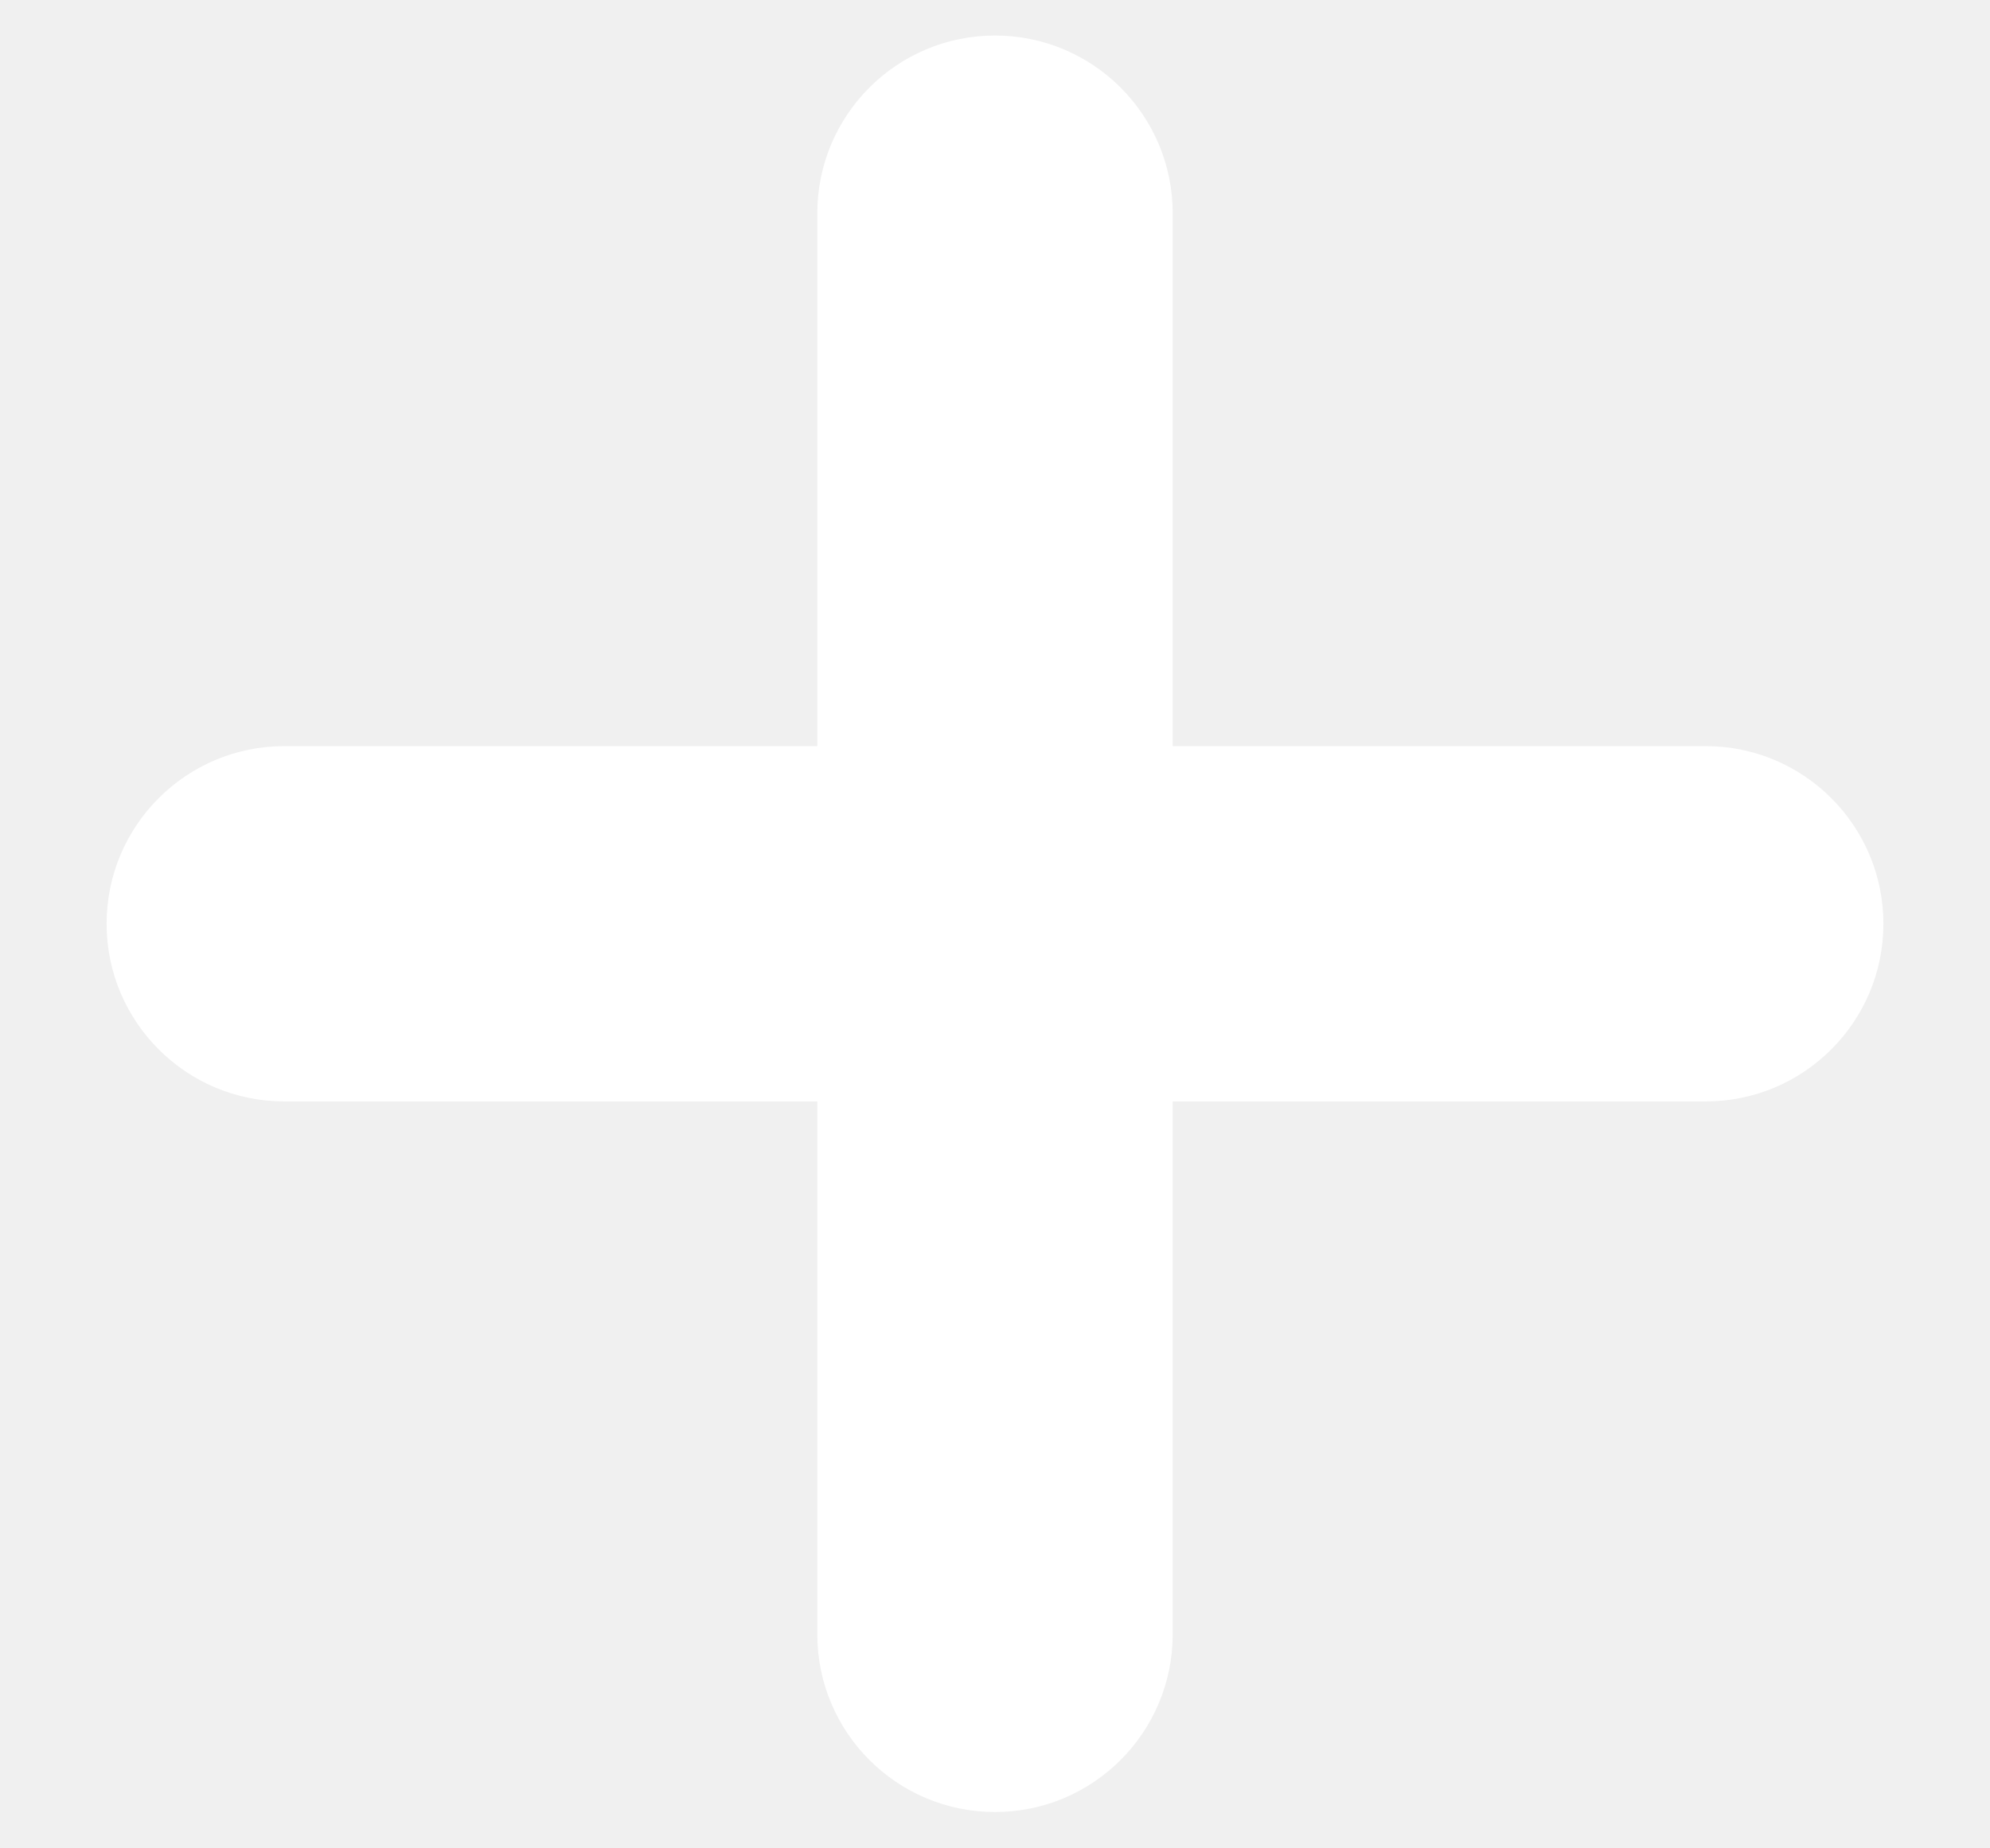
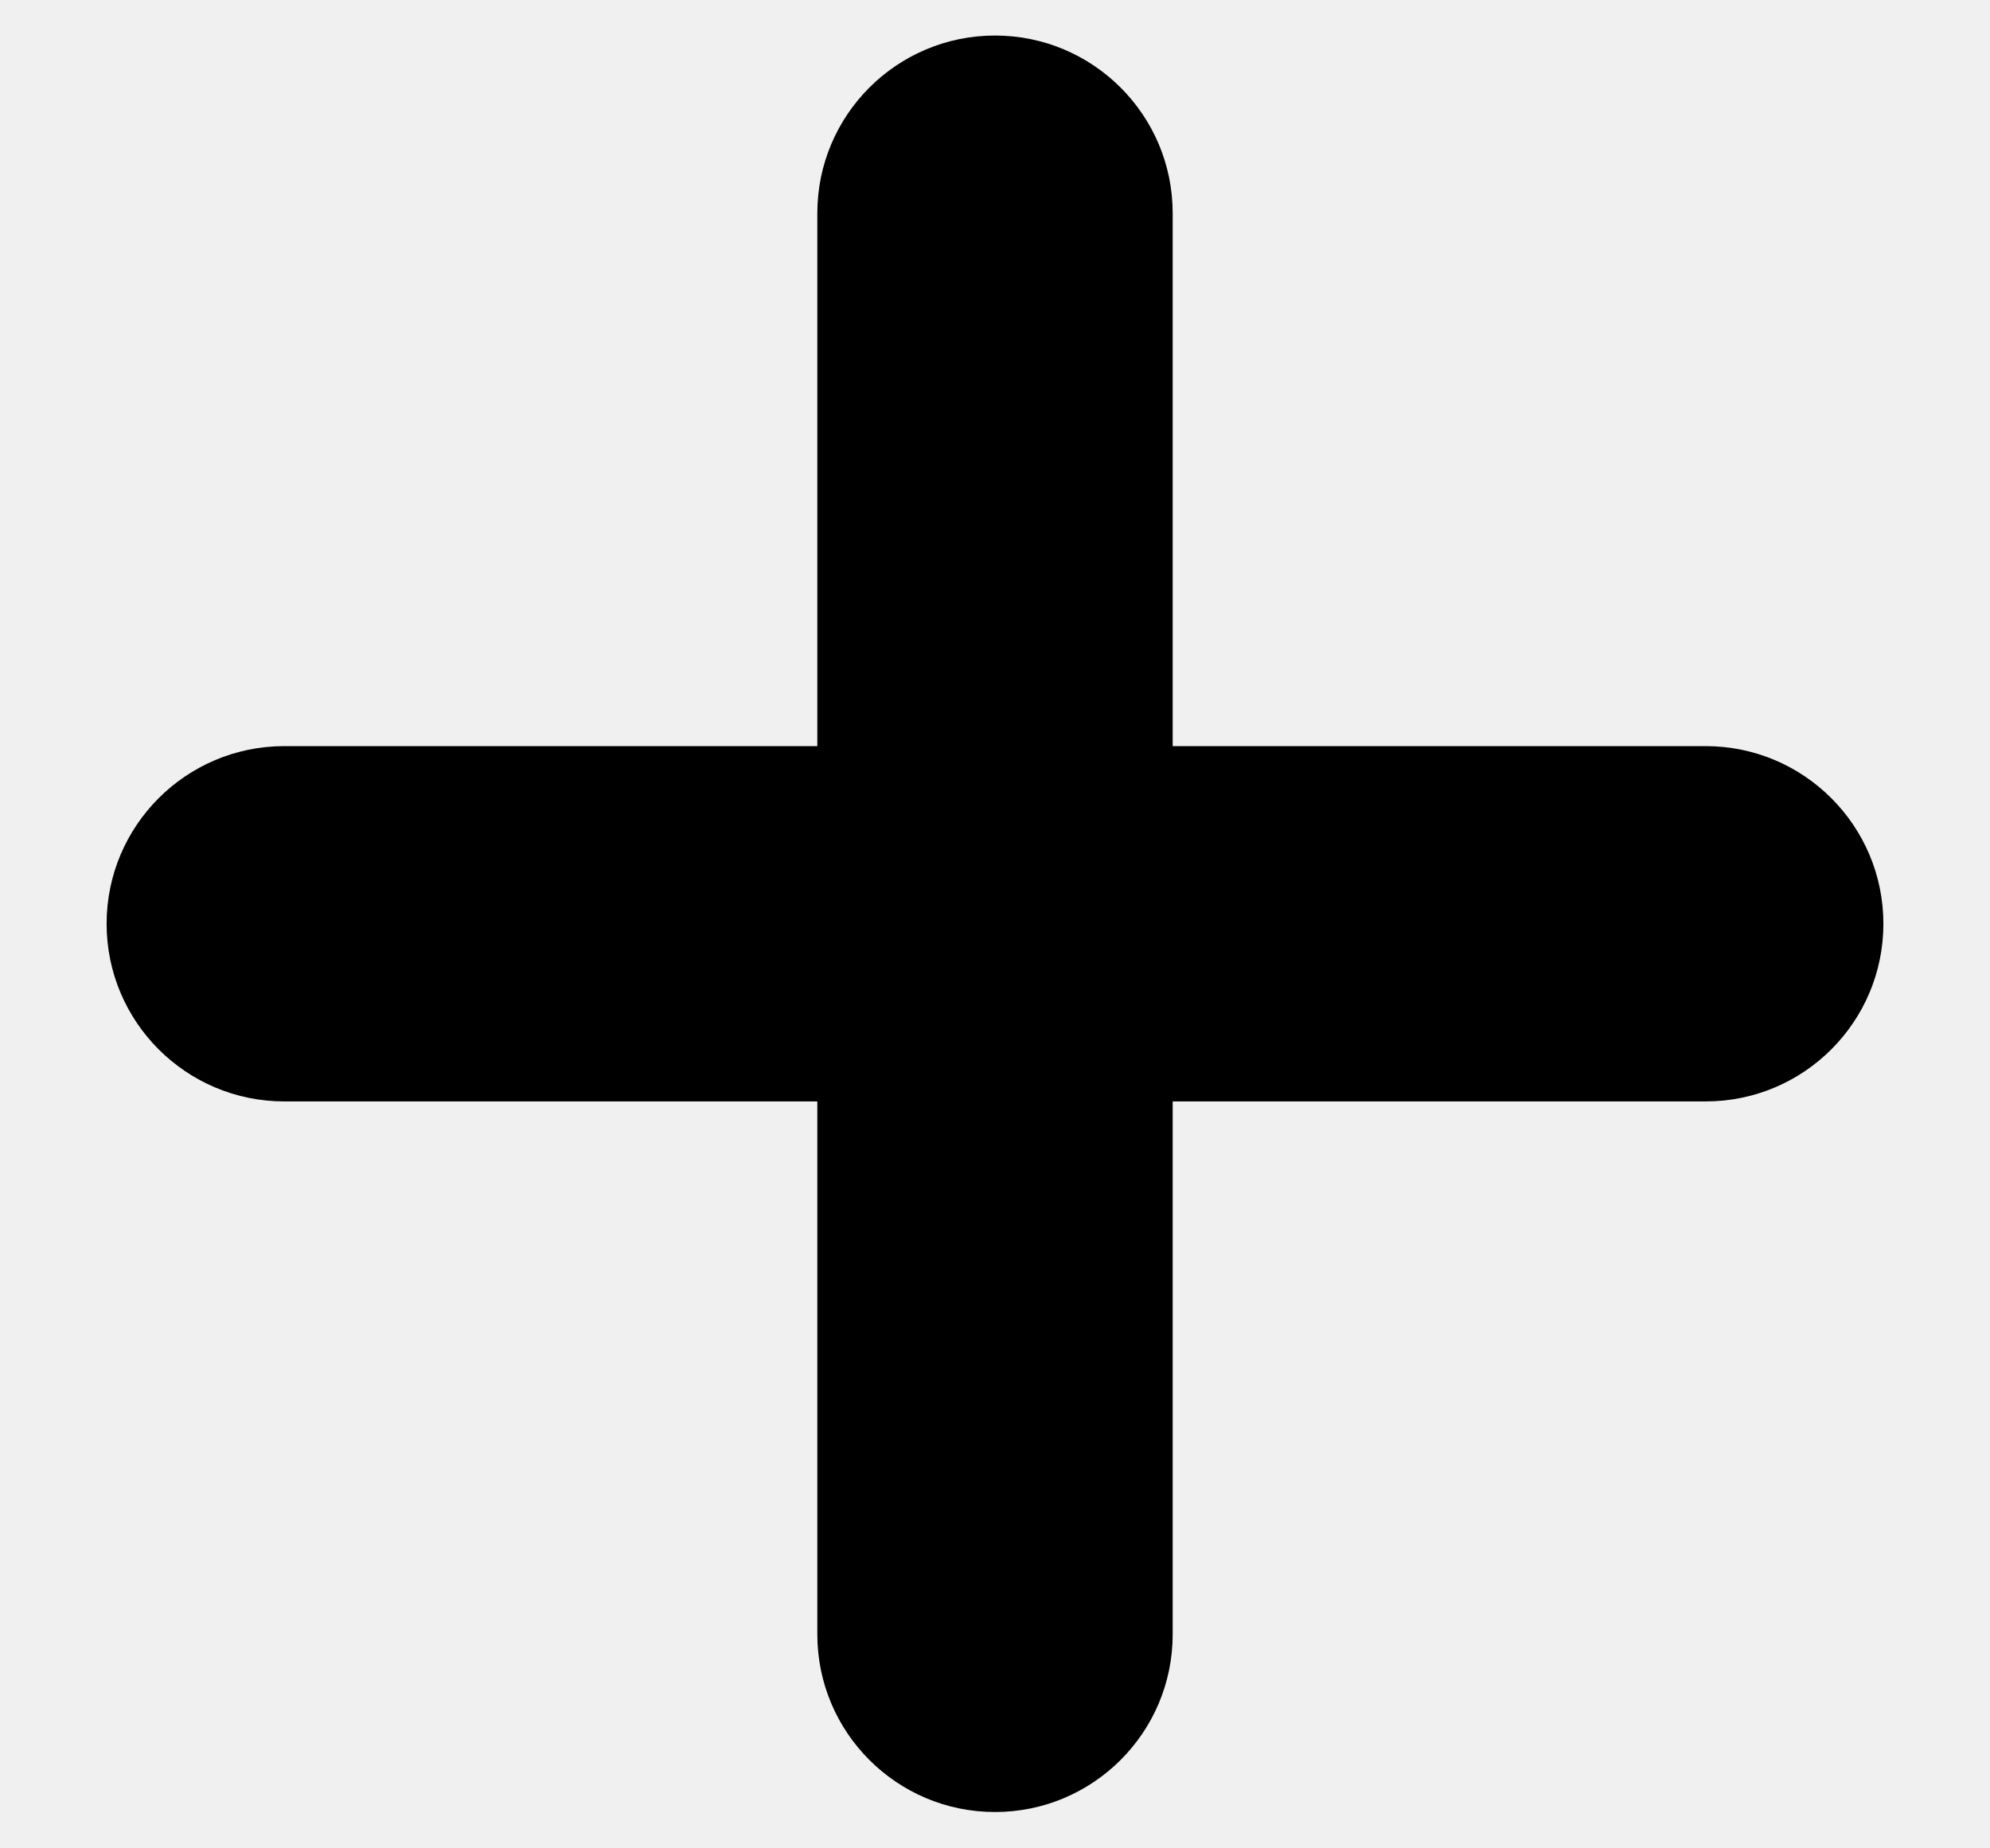
<svg xmlns="http://www.w3.org/2000/svg" width="14" height="13" viewBox="0 0 14 13" fill="none">
-   <path fill-rule="evenodd" clip-rule="evenodd" d="M8.25 1.5C8.25 0.81 7.69 0.25 7 0.25C6.31 0.25 5.75 0.81 5.75 1.5V5.25H2C1.31 5.25 0.75 5.81 0.75 6.5C0.75 7.19 1.31 7.75 2 7.75H5.75V11.5C5.75 12.19 6.31 12.75 7 12.75C7.69 12.75 8.25 12.19 8.25 11.5V7.75H12C12.69 7.75 13.25 7.19 13.25 6.5C13.25 5.81 12.69 5.25 12 5.25H8.25V1.5Z" fill="white" />
+   <path fill-rule="evenodd" clip-rule="evenodd" d="M8.25 1.5C8.25 0.81 7.69 0.25 7 0.25C6.31 0.25 5.75 0.81 5.75 1.5V5.25H2C1.31 5.25 0.75 5.81 0.75 6.5C0.75 7.19 1.31 7.75 2 7.75H5.75V11.5C5.75 12.19 6.31 12.75 7 12.75C7.69 12.75 8.25 12.19 8.25 11.5V7.75H12C12.69 7.75 13.25 7.19 13.25 6.5C13.25 5.81 12.69 5.25 12 5.25H8.25V1.5Z" fill="currentColor" />
</svg>
